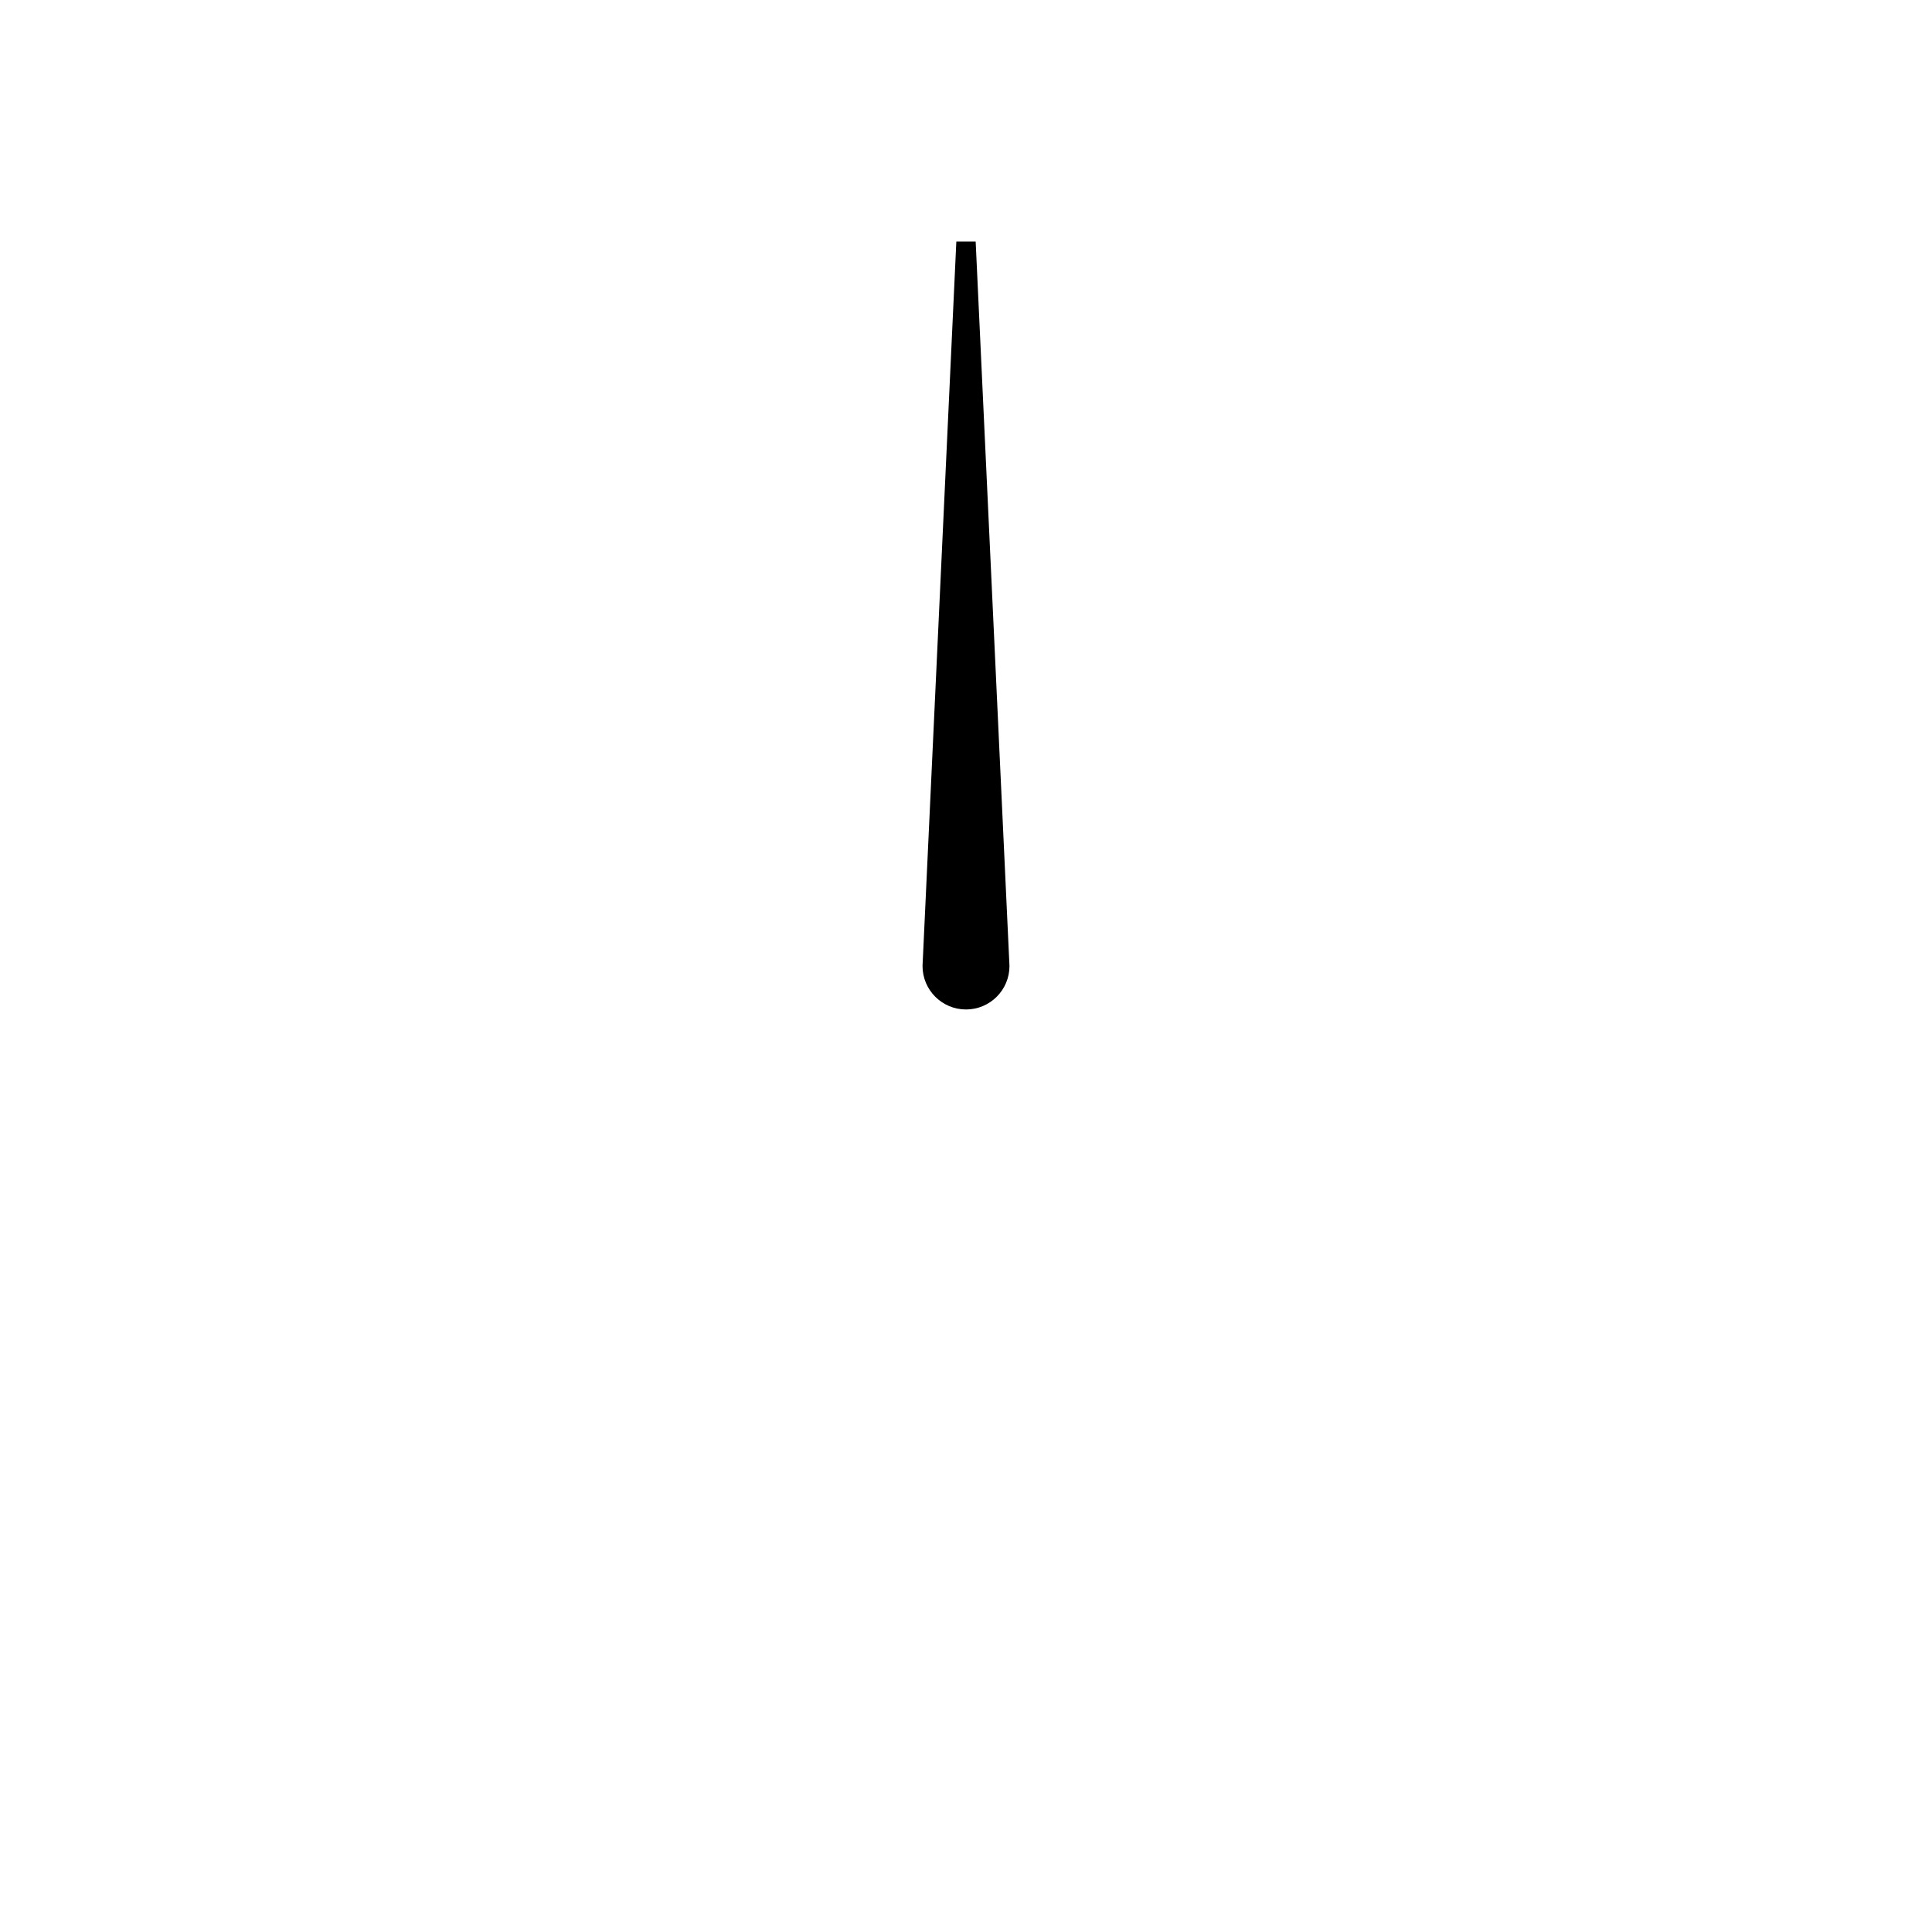
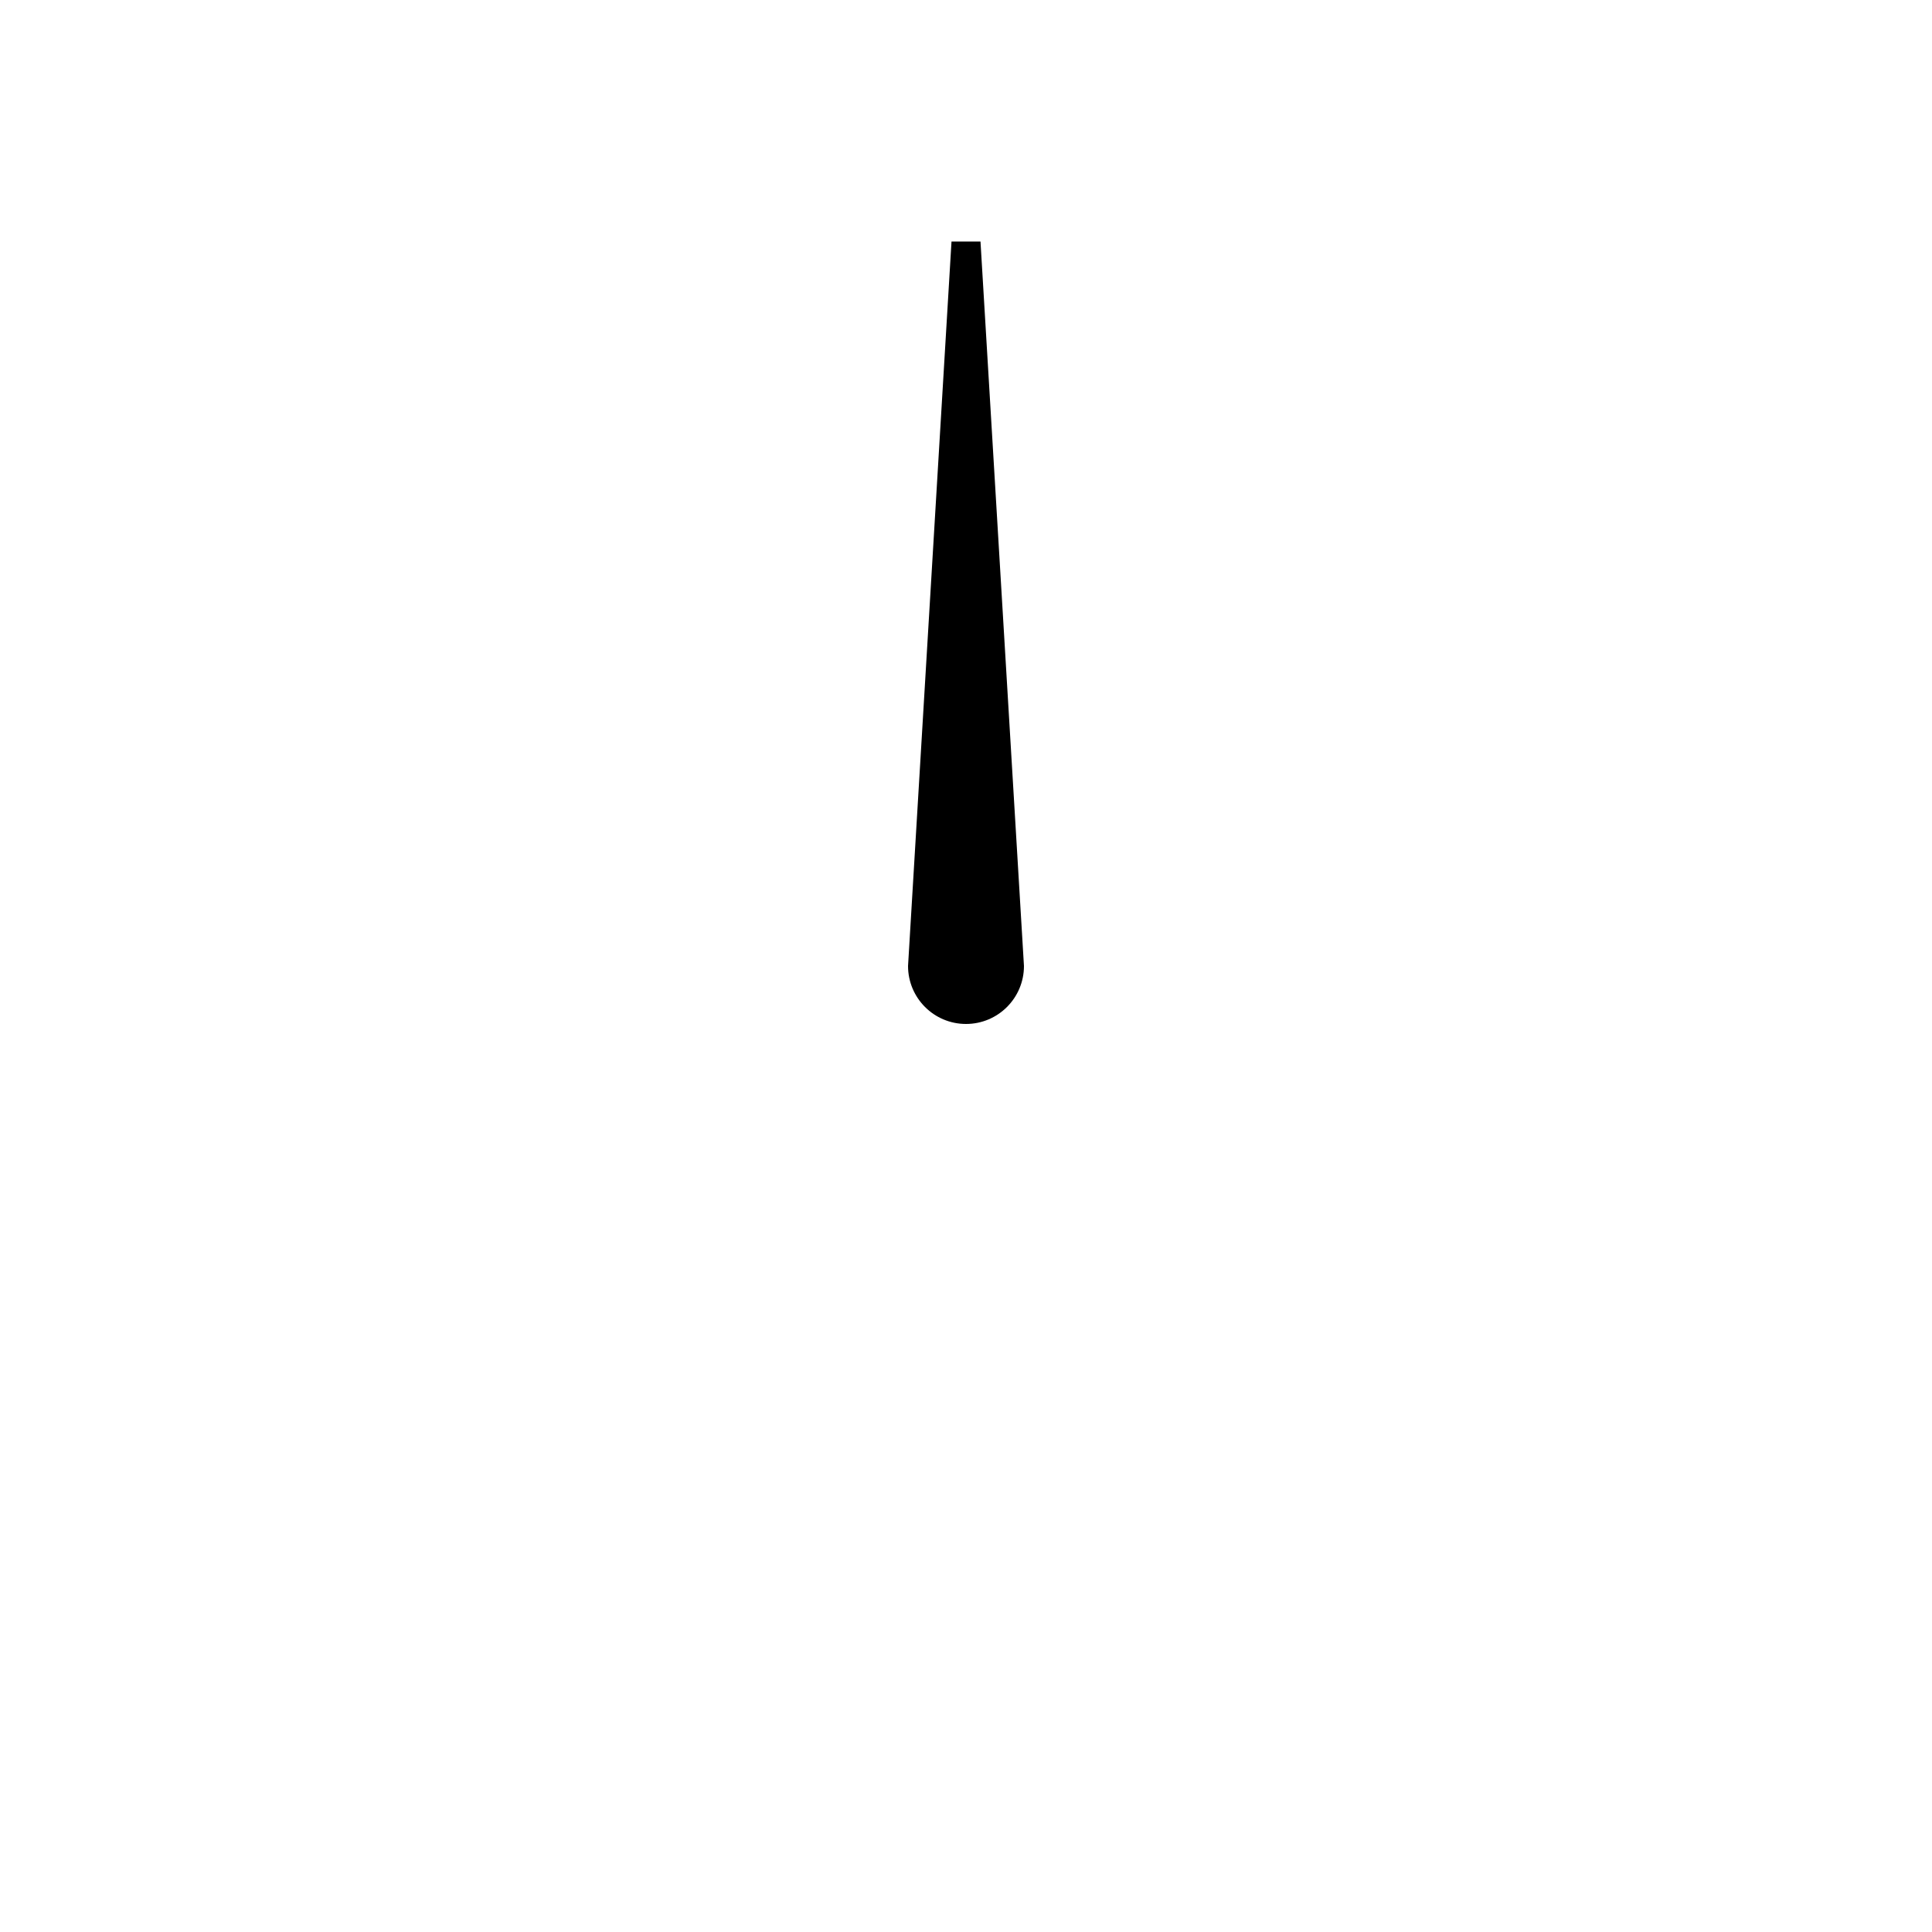
<svg xmlns="http://www.w3.org/2000/svg" version="1.2" baseProfile="tiny" viewBox="0 0 400 400" width="400" height="400">
-   <path d="M191,200 L198,50 L202,50 L209,200 A9,9 0 0 1 191,200 Z" fill="@accent" fill-opacity="@accent-opacity" />
+   <path d="M188,200 L197,50 L203,50 L212,200 A12,12 0 0 1 188,200 Z" fill="@accent" fill-opacity="@accent-opacity" />
</svg>
